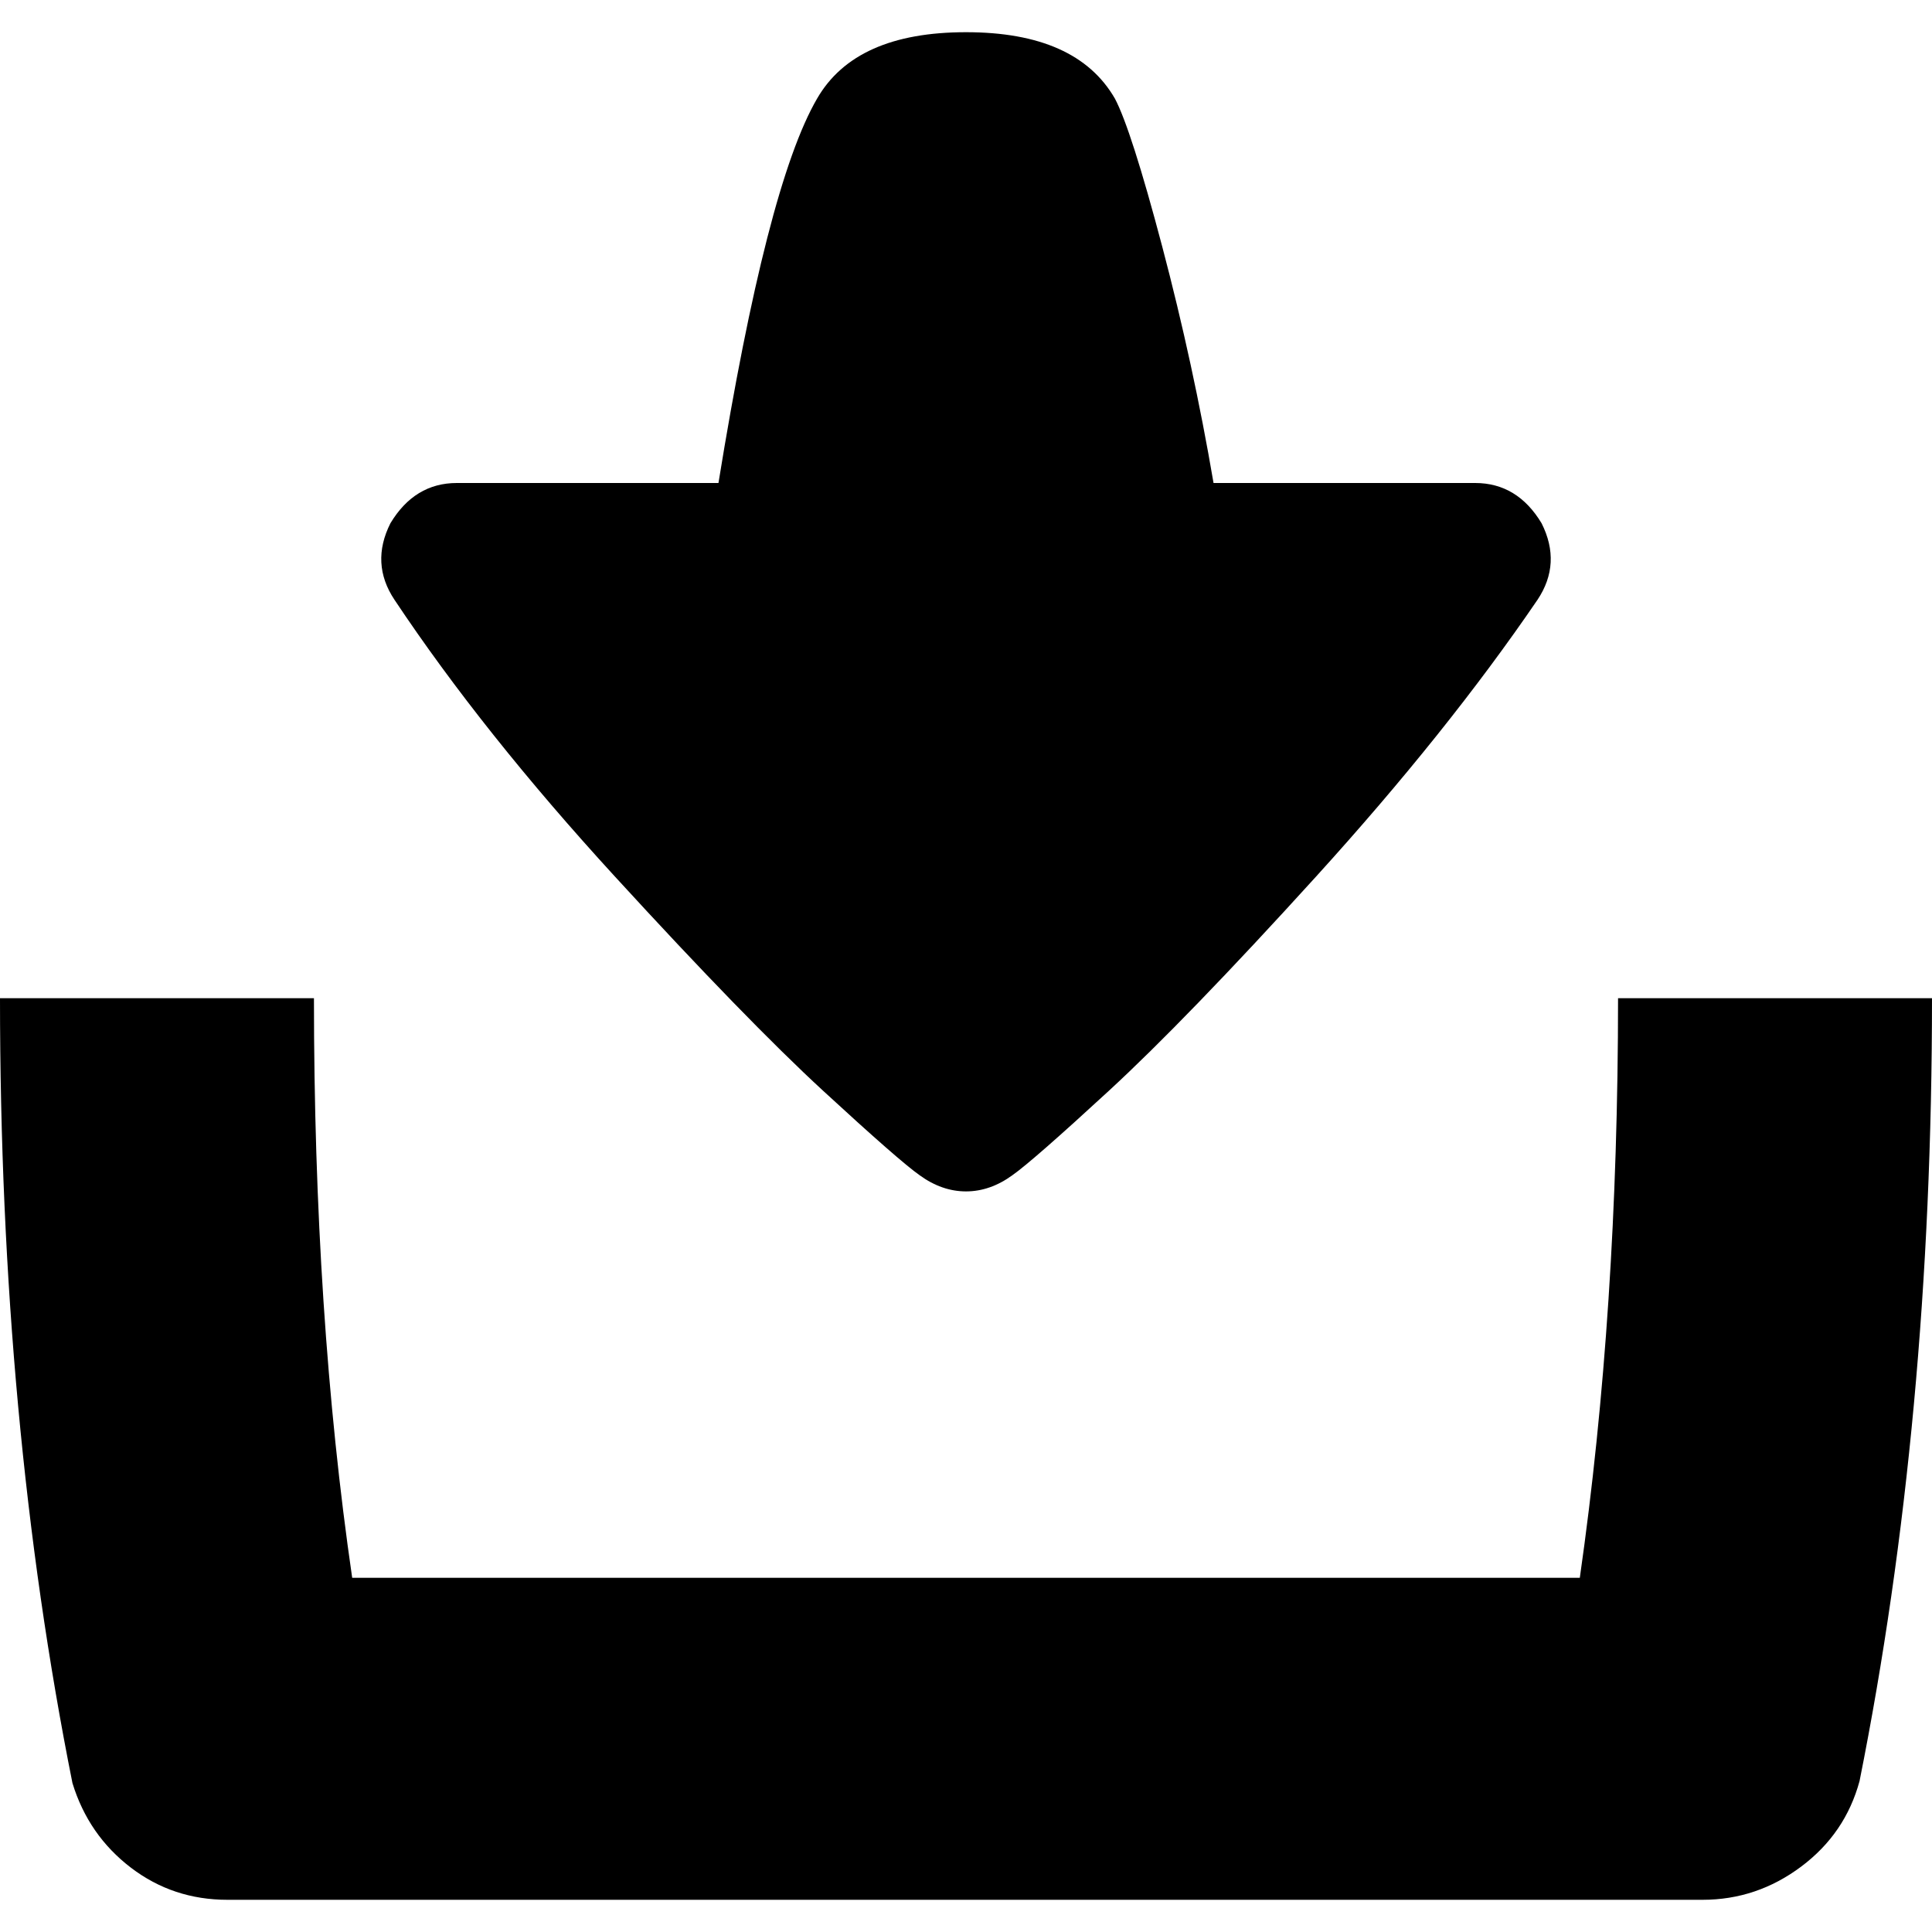
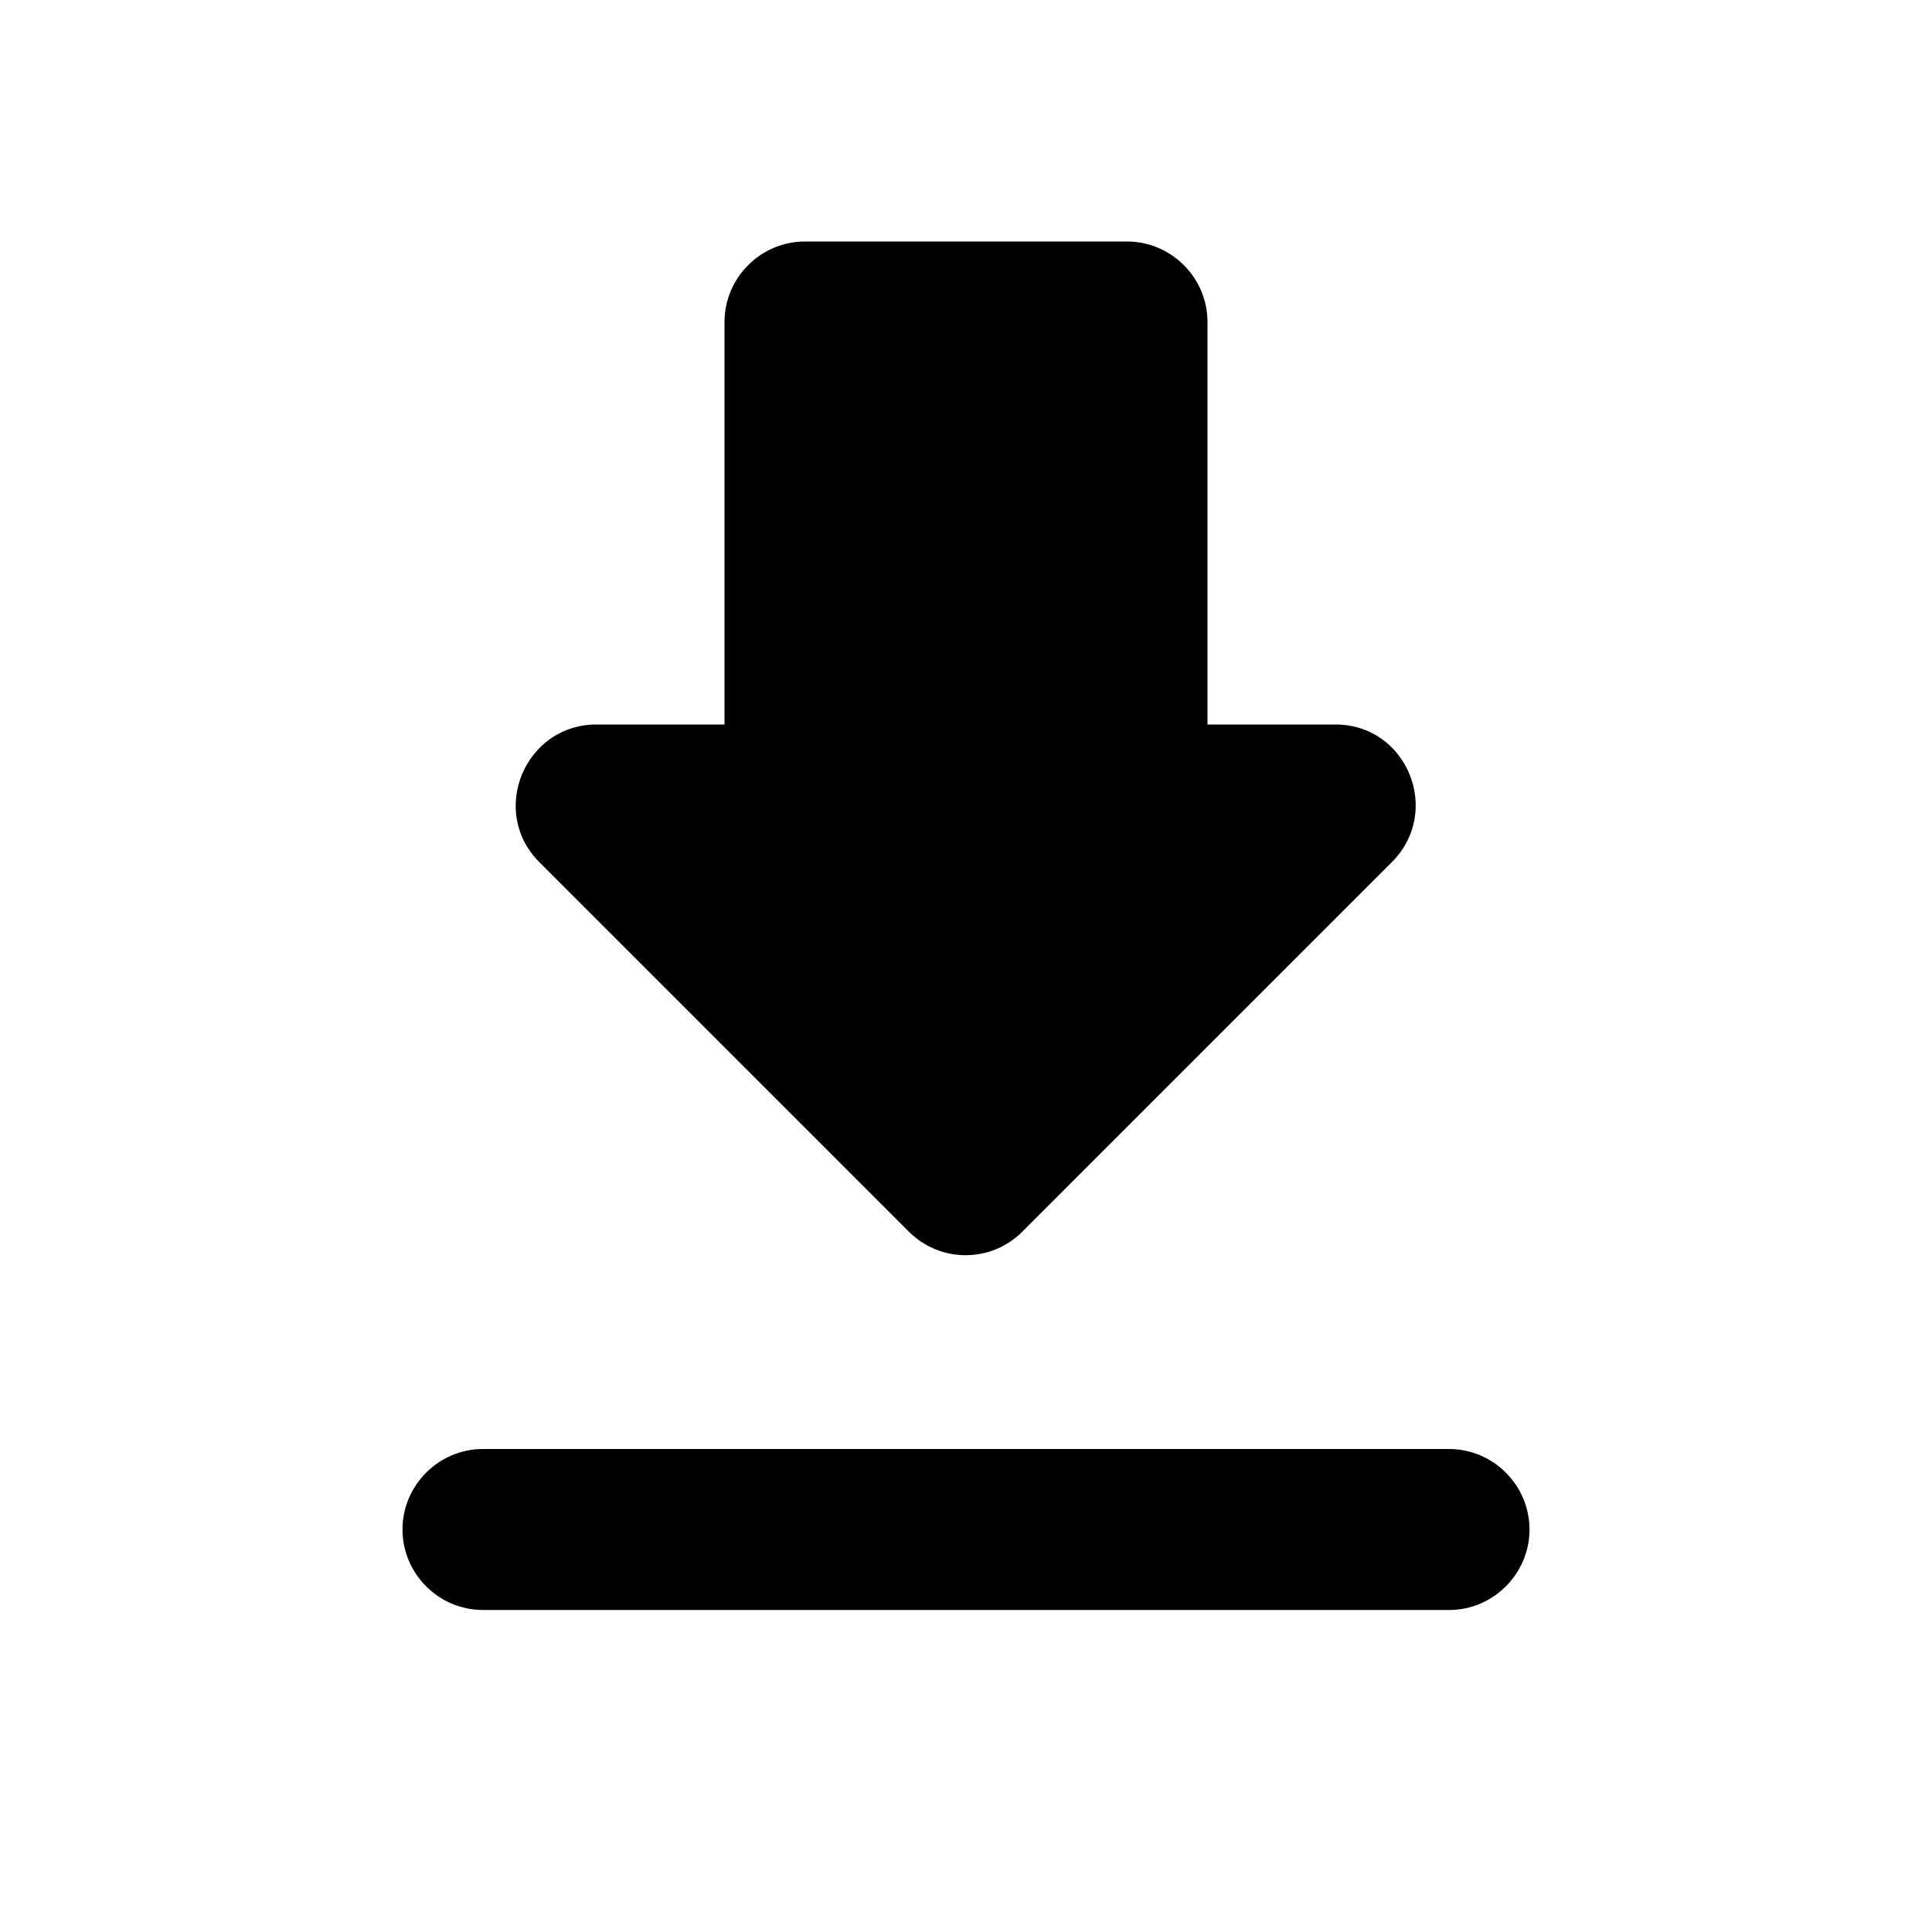
- <svg xmlns="http://www.w3.org/2000/svg" viewBox="0 0 960 960">
-   <path d="M457 584c-6.7-4.7-22.7-18.7-48-42s-59.8-58.8-103.5-106.5S225.3 342 196 298c-8-12-8.7-24.7-2-38 8-13.3 19-20 33-20h130c16-98.7 32.3-162.3 49-191 12.7-22 37.3-33 74-33s61.3 11 74 33c5.3 10 13.2 34.5 23.5 73.5S596.3 200.7 603 240h130c14 0 25 6.7 33 20 6.7 13.3 6 26-2 38-30 44-66.7 89.8-110 137.5S576.3 518.7 551 542s-41.3 37.3-48 42c-7.3 5.3-15 8-23 8s-15.7-2.7-23-8zm347-88h156c0 139.3-12 269-36 389-4.7 17.3-14.3 31.5-29 42.5S864 944 846 944H113c-18 0-34-5.3-48-16s-23.7-24.7-29-42C12 766 0 636 0 496h156c0 104.7 6.3 200.7 19 288h610c12.7-88.7 19-184.7 19-288z" />
+ <svg xmlns="http://www.w3.org/2000/svg" viewBox="0 0 24 24">
+   <path d="M0 0h24v24H0V0z" fill="none" />
+   <path d="M16.59 9H15V4c0-.55-.45-1-1-1h-4c-.55 0-1 .45-1 1v5H7.41c-.89 0-1.34 1.08-.71 1.71l4.59 4.59c.39.39 1.02.39 1.41 0l4.59-4.59c.63-.63.19-1.71-.7-1.71zM5 19c0 .55.45 1 1 1h12c.55 0 1-.45 1-1s-.45-1-1-1H6c-.55 0-1 .45-1 1z" />
</svg>
